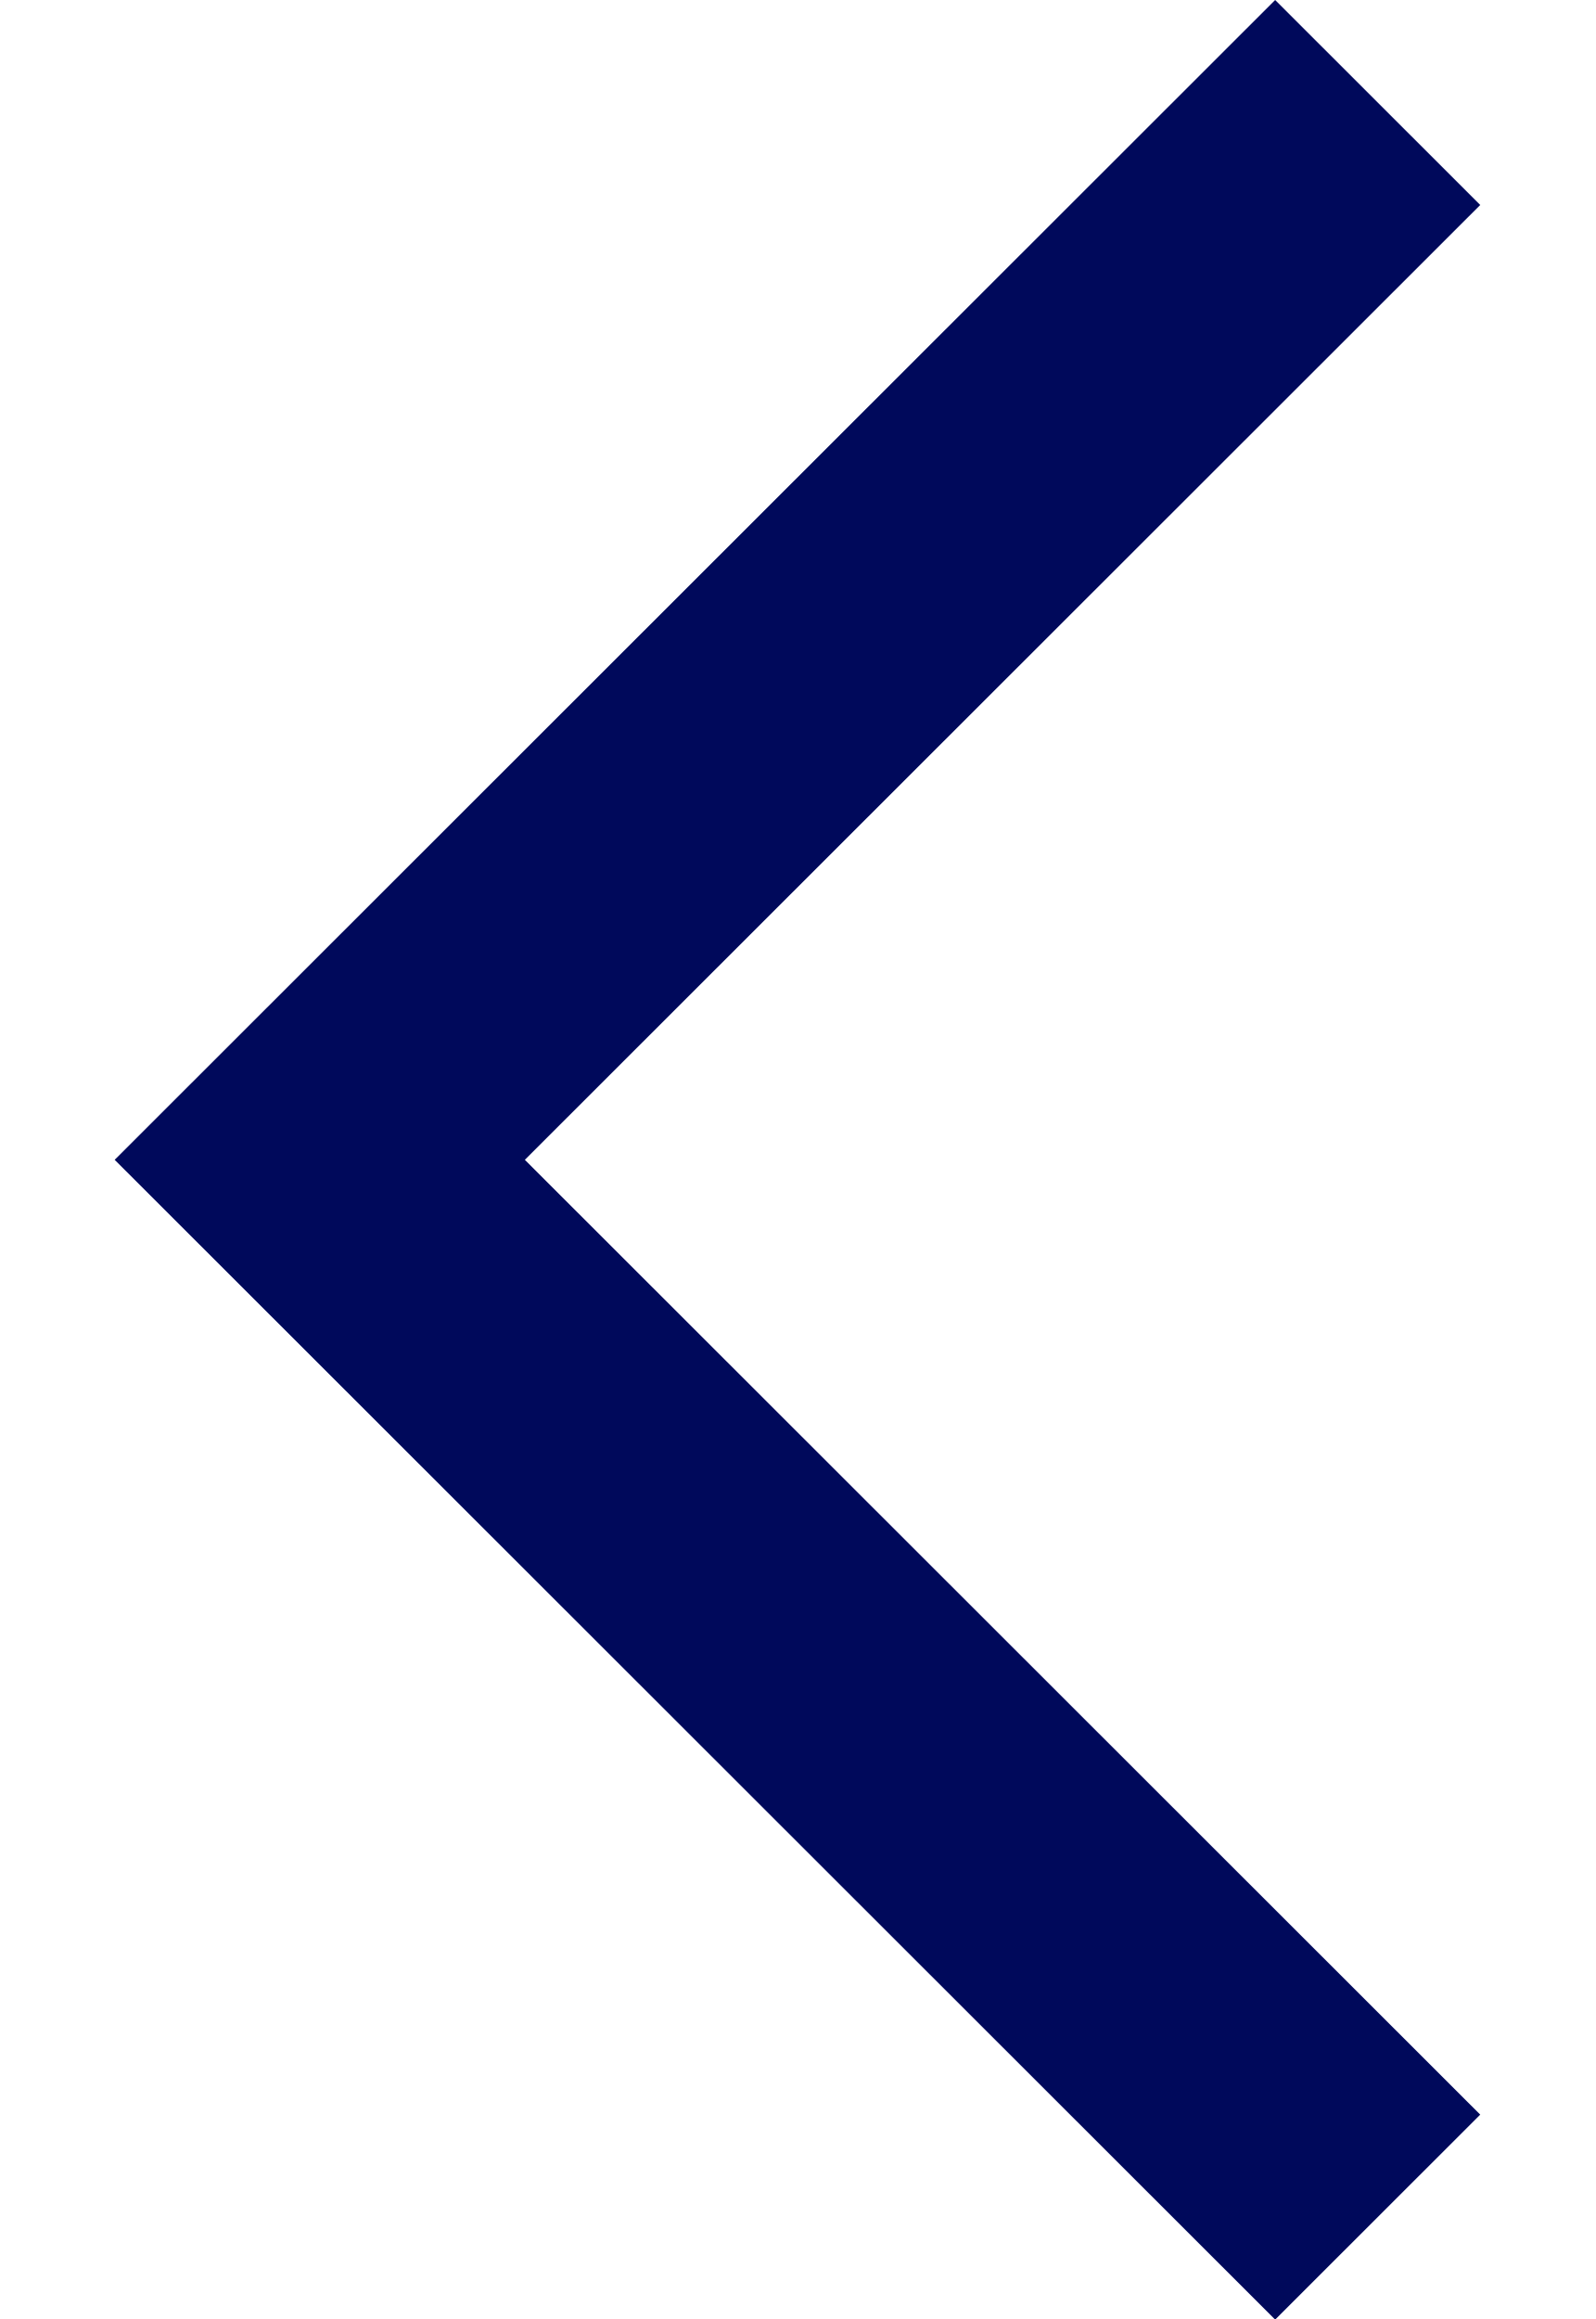
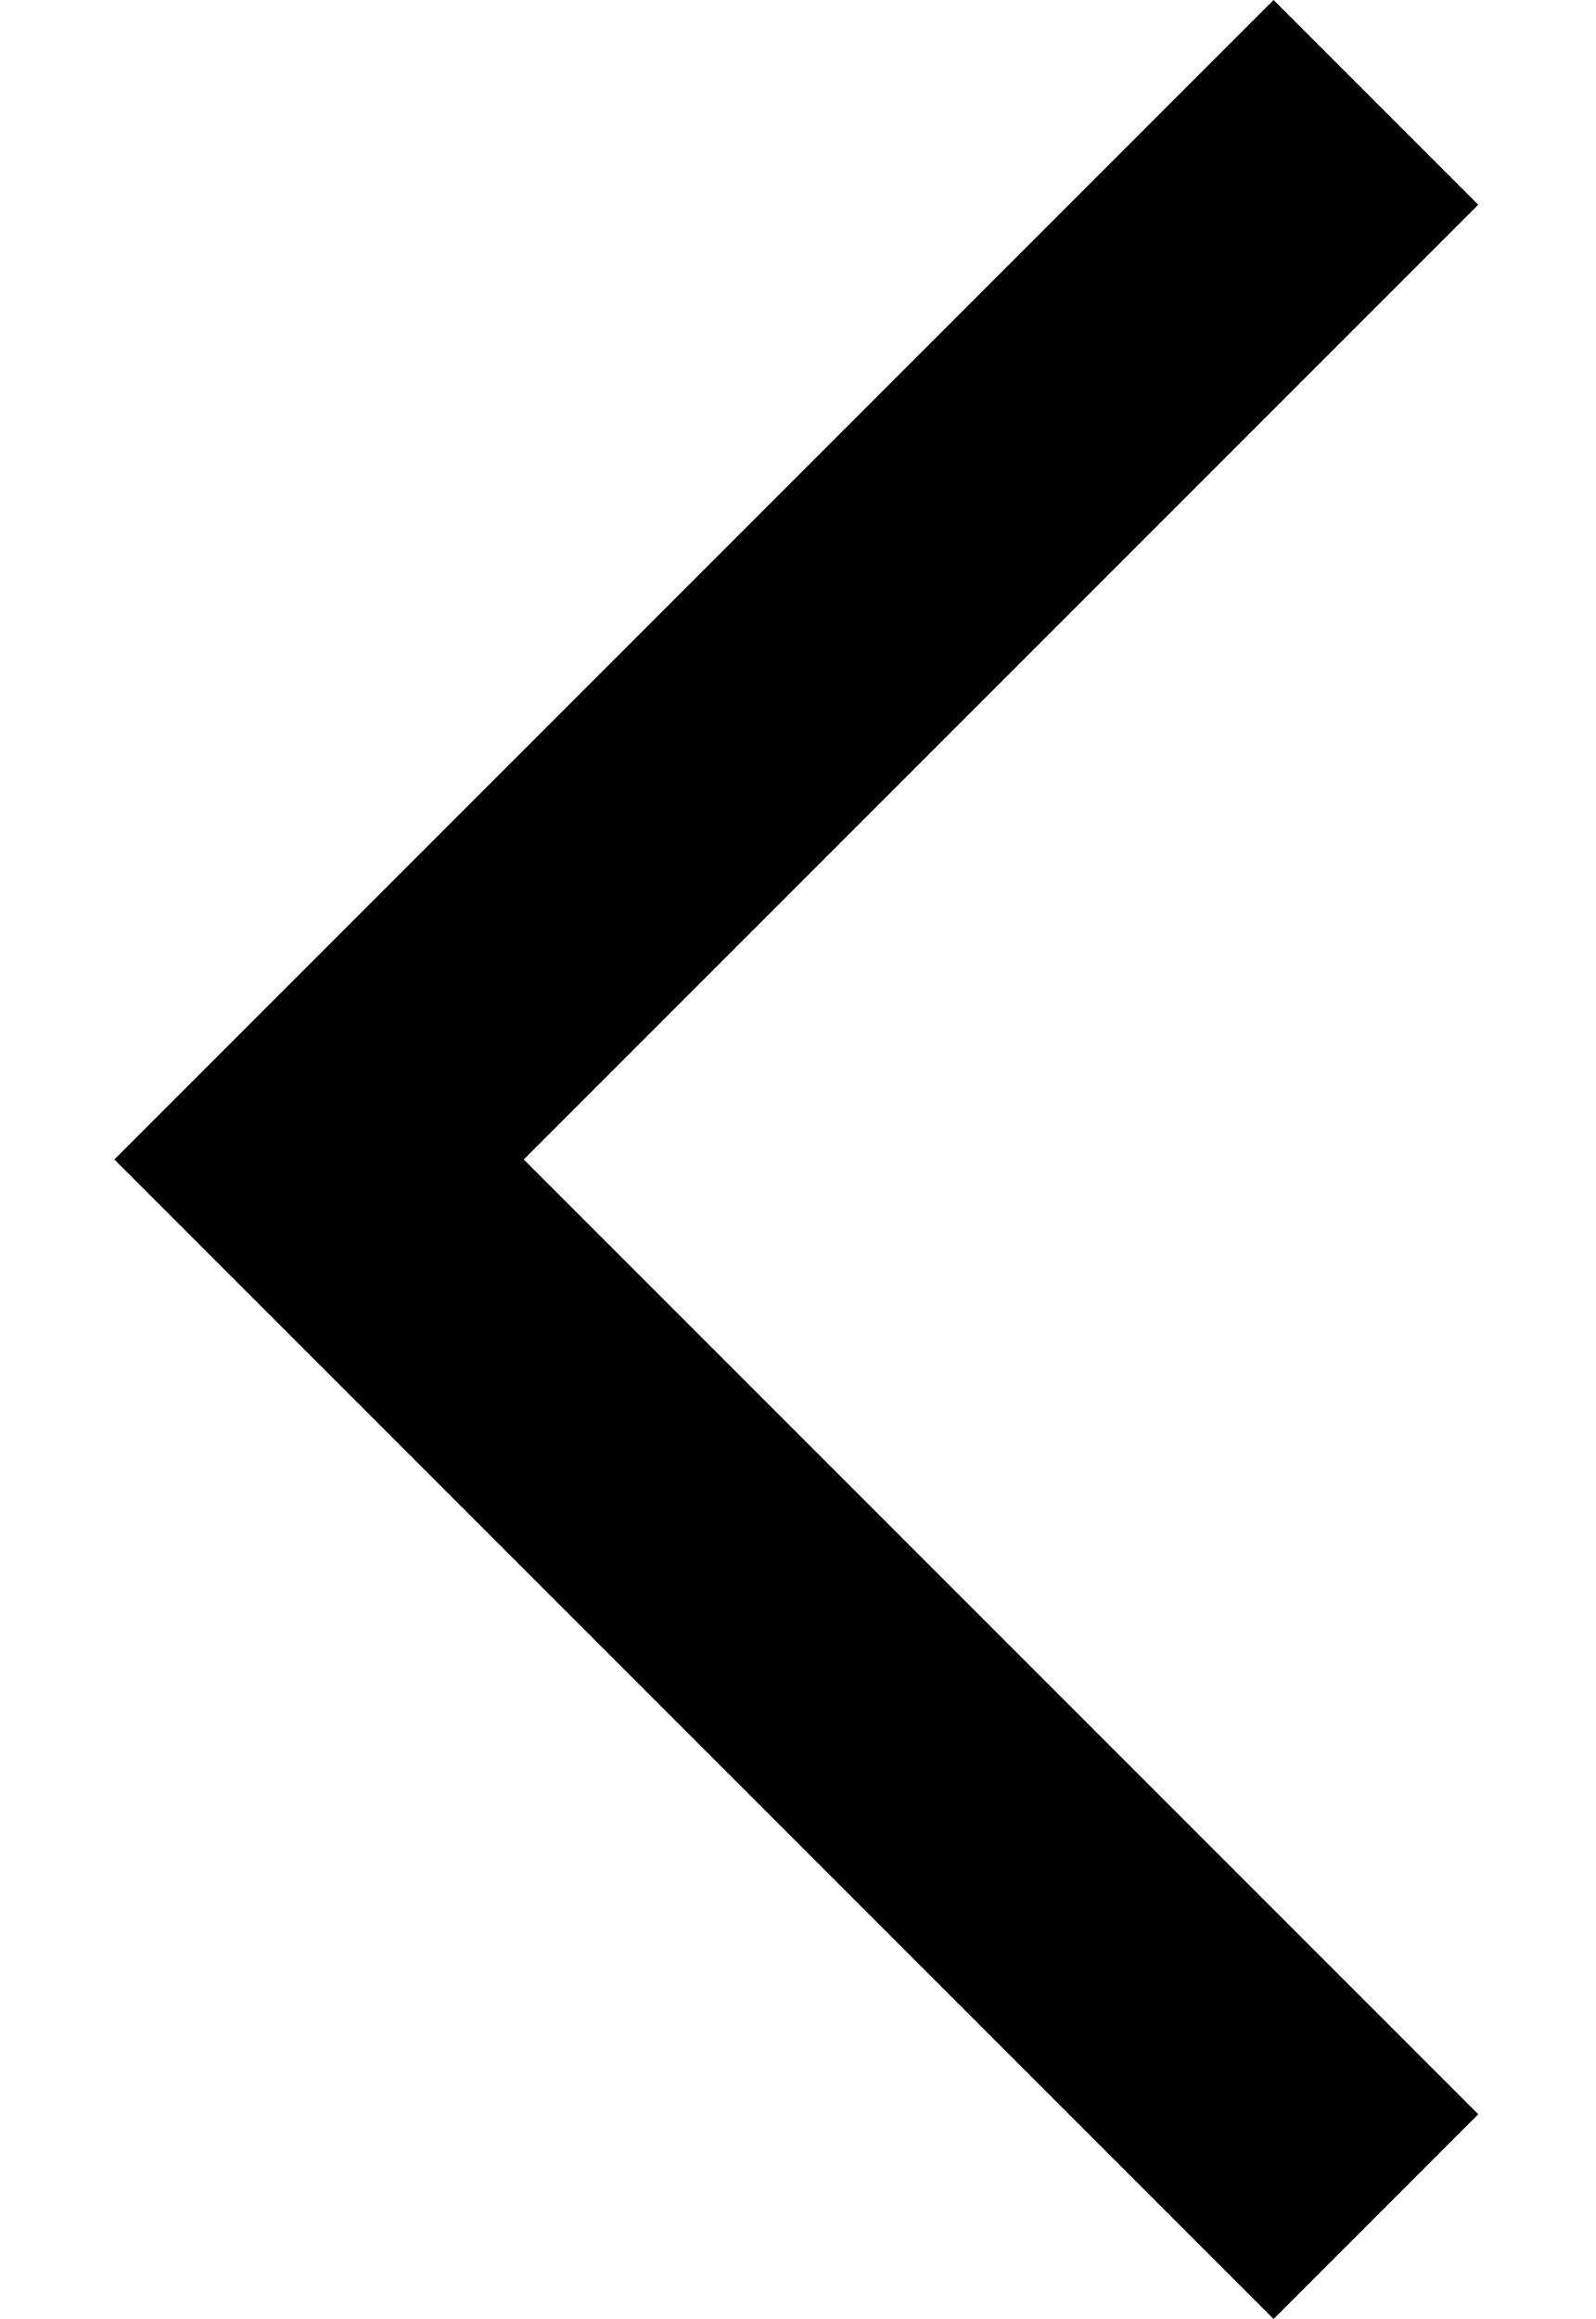
- <svg xmlns="http://www.w3.org/2000/svg" width="300px" height="436px" viewBox="0 0 300 436" version="1.1">
-   <g id="surface1">
-     <path style=" stroke:none;fill-rule:nonzero;fill:rgb(0%,3.529%,35.686%);fill-opacity:1;" d="M 98.703 218.059 L 278.371 397.578 L 239.805 436.113 L 21.566 218.059 L 239.805 0 L 278.371 38.539 Z M 98.703 218.059 " />
+ <svg xmlns="http://www.w3.org/2000/svg" version="1.0" width="300pt" height="436pt" viewBox="0 0 300 436" preserveAspectRatio="xMidYMid meet">
+   <g transform="translate(0,436) scale(0.1,-0.1)" fill="#000000" stroke="none">
+     <path d="M1305 3270 l-1090 -1090 1090 -1090 1090 -1090 192 192 193 193 -897 897 -898 898 898 898 897 897 -193 193 -192 192 -1090 -1090z" />
  </g>
</svg>
